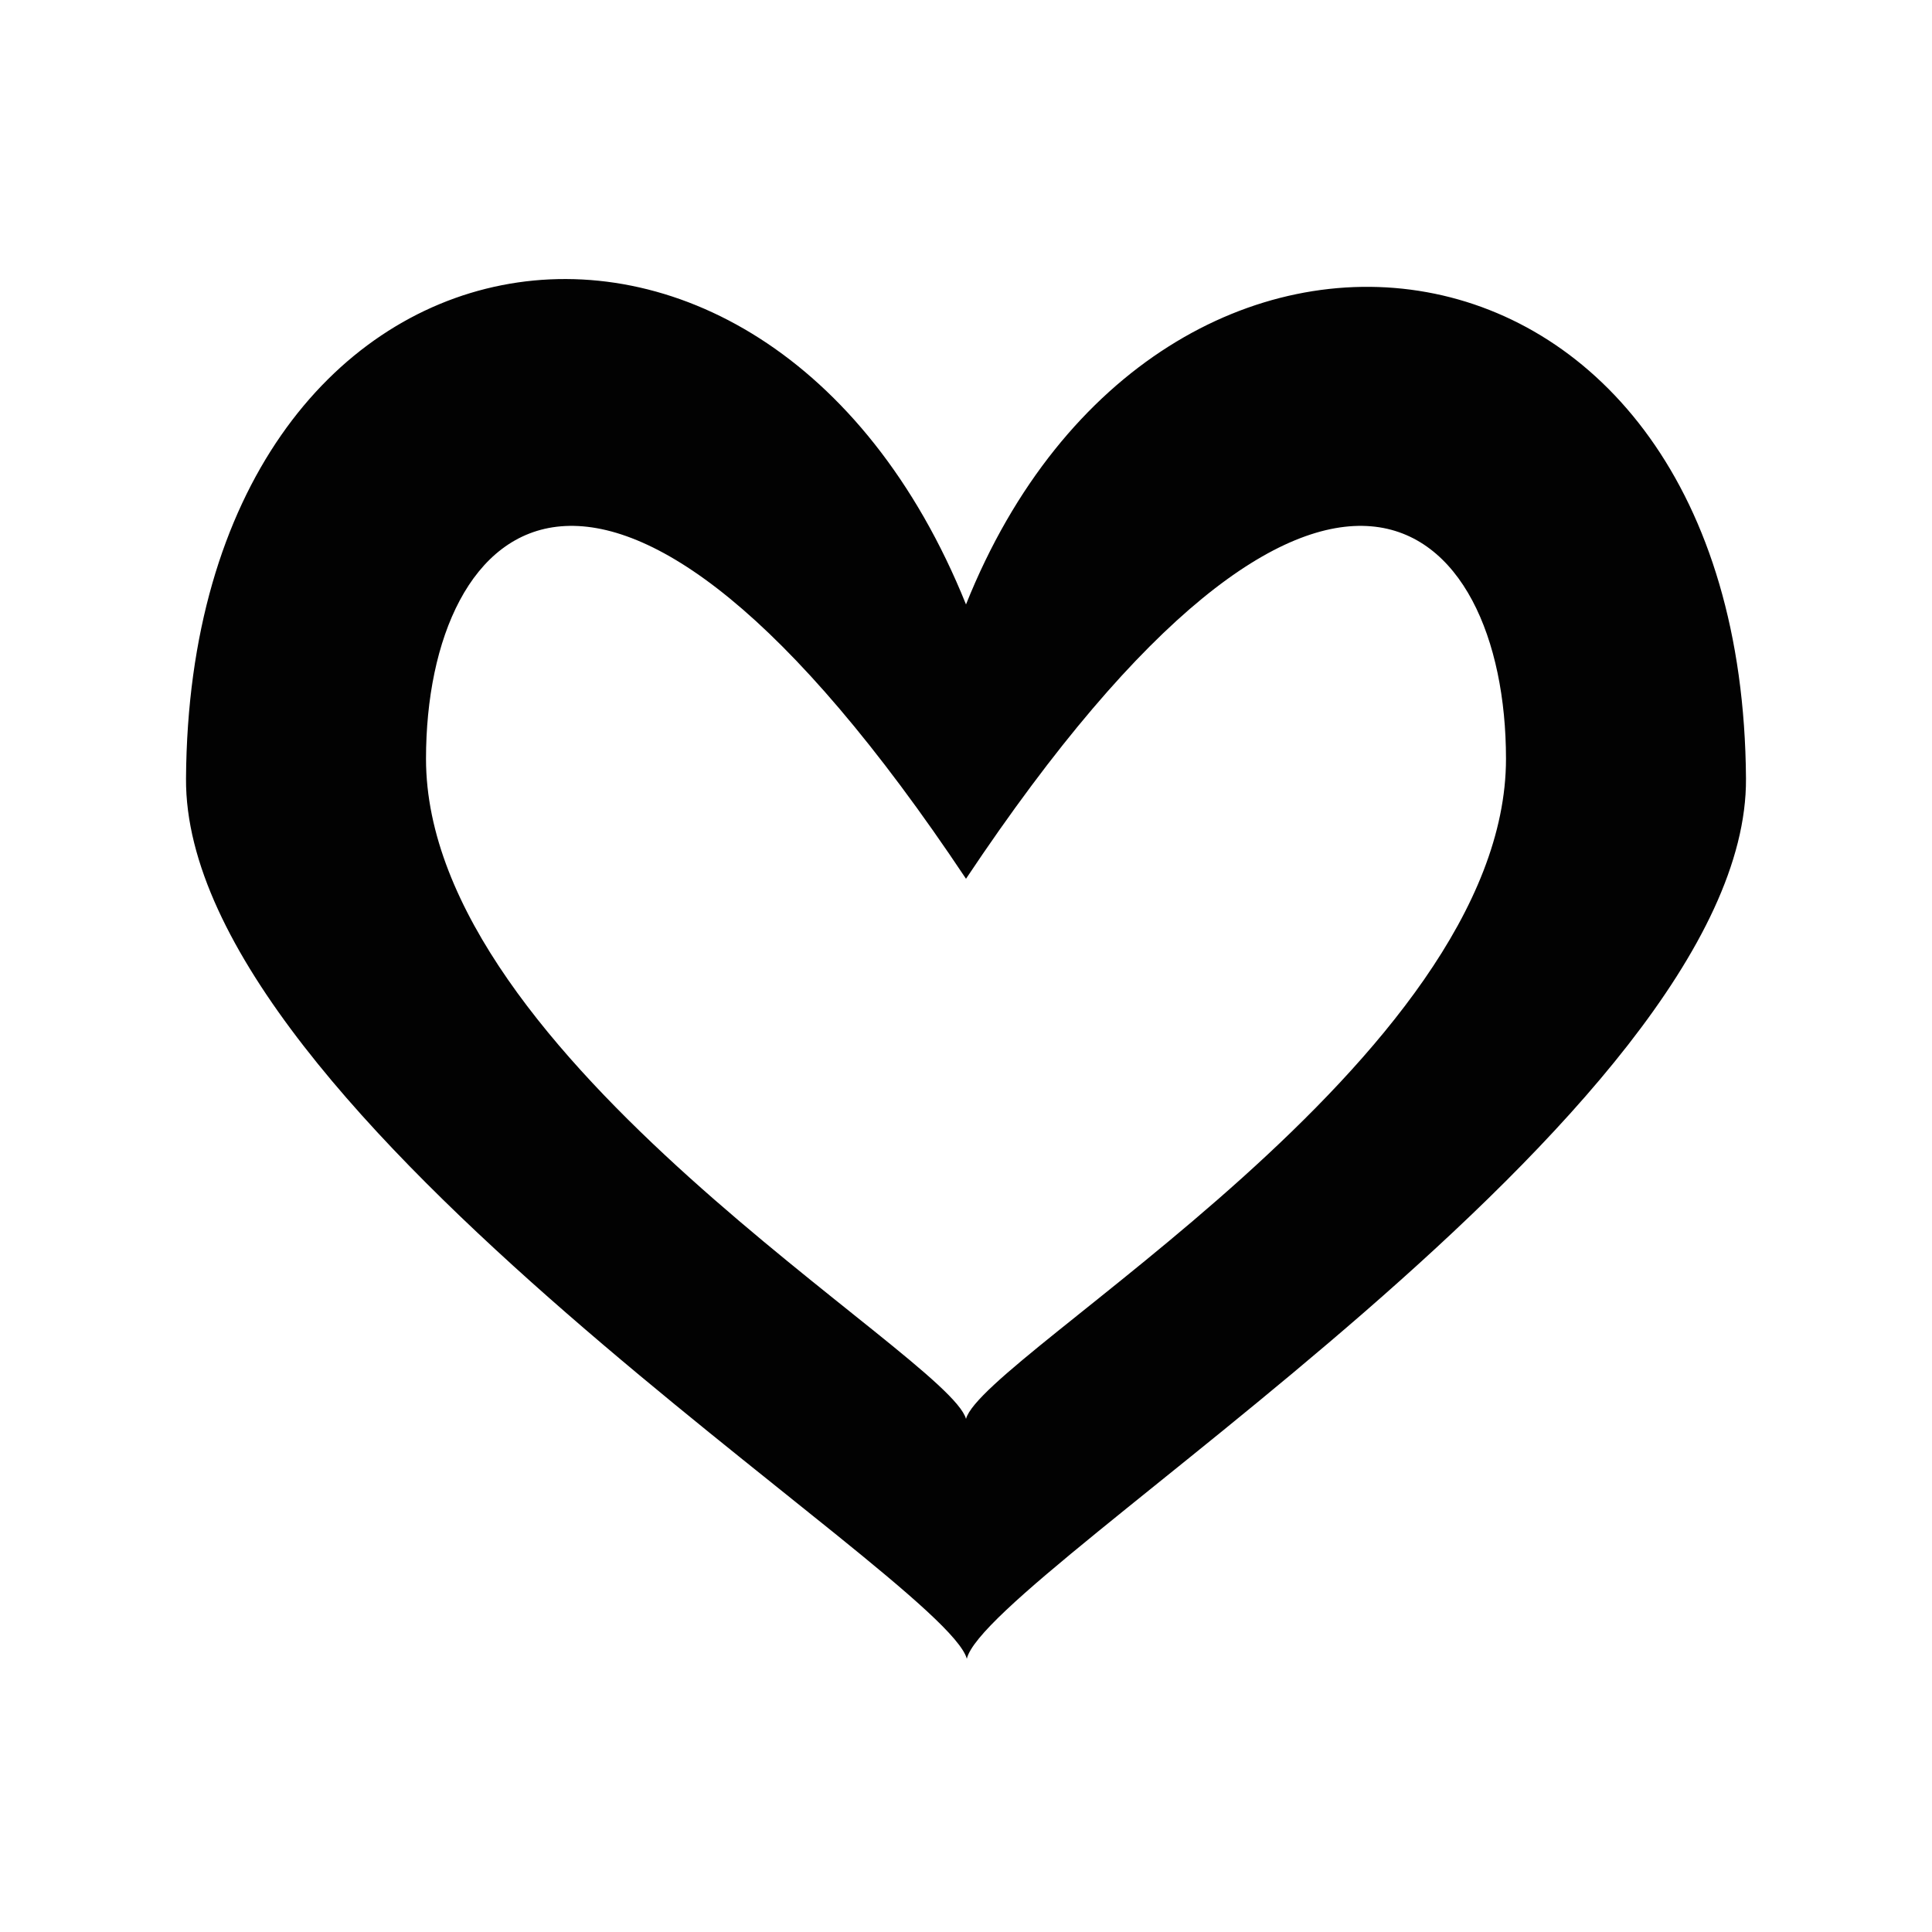
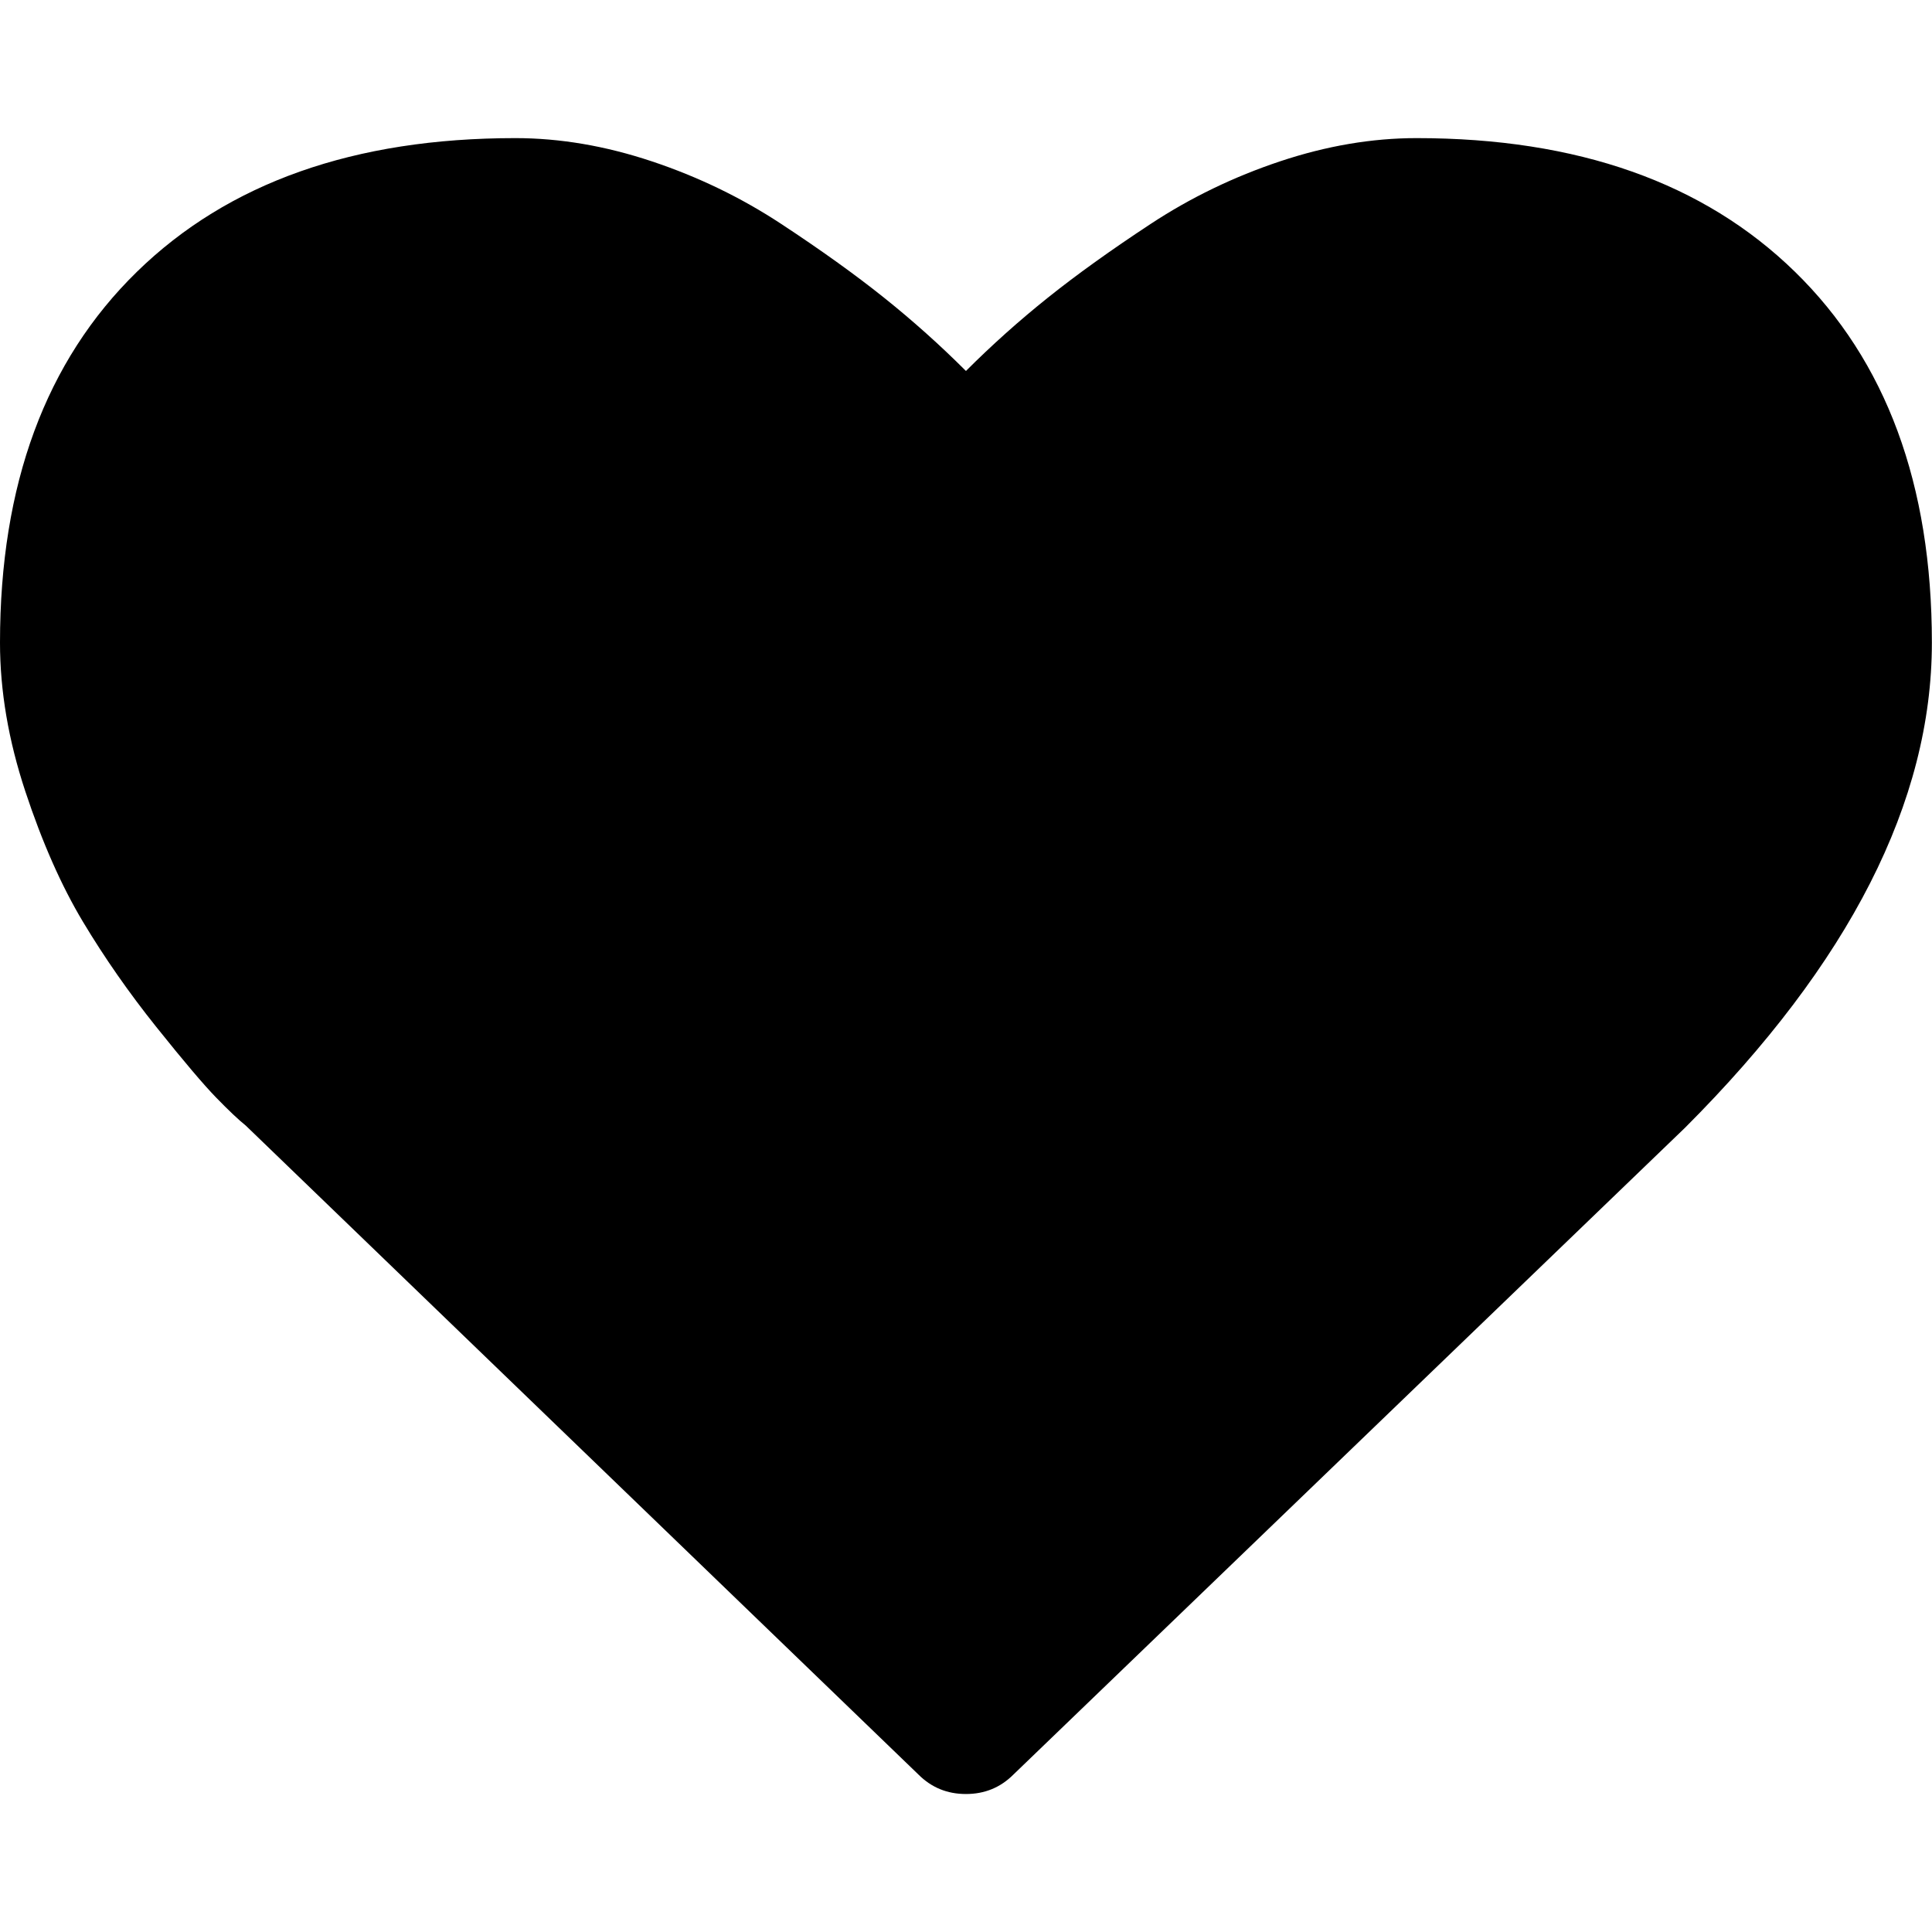
- <svg xmlns="http://www.w3.org/2000/svg" version="1.1" id="Layer_1" x="0px" y="0px" width="1000px" height="1000px" viewBox="0 0 1000 1000" enable-background="new 0 0 1000 1000" xml:space="preserve">
-   <path fill-rule="evenodd" clip-rule="evenodd" fill="#020202" d="M500.424,858.569C488.657,815.686,95.188,577.009,96.279,403.02  C98.221,101.776,395.431,53.282,500,312.855c99.656-249.171,401.718-211.898,403.72,90.164  C904.812,575.795,511.1,814.078,500.424,858.569L500.424,858.569z M500,454.85c-186.272-279.499-279.499-186.303-279.499-62.081  c0,155.277,270.461,308.765,279.499,341.64c9.037-32.875,279.498-186.362,279.498-341.64  C779.498,268.547,686.332,175.351,500,454.85L500,454.85z" />
+ <svg xmlns="http://www.w3.org/2000/svg" height="1000" width="1000">
+   <path d="M499.968 928.576q-14.508 0 -24.552 -10.044l-348.192 -335.916q-5.58 -4.464 -15.345 -14.508t-30.969 -36.549 -37.944 -54.405 -29.853 -67.518 -13.113 -77.004q0 -122.76 70.866 -191.952t195.858 -69.192q34.596 0 70.587 11.997t66.96 32.364 53.289 38.223 42.408 37.944q20.088 -20.088 42.408 -37.944t53.289 -38.223 66.96 -32.364 70.587 -11.997q124.992 0 195.858 69.192t70.866 191.952q0 123.318 -127.782 251.1l-347.634 334.8q-10.044 10.044 -24.552 10.044z" />
</svg>
